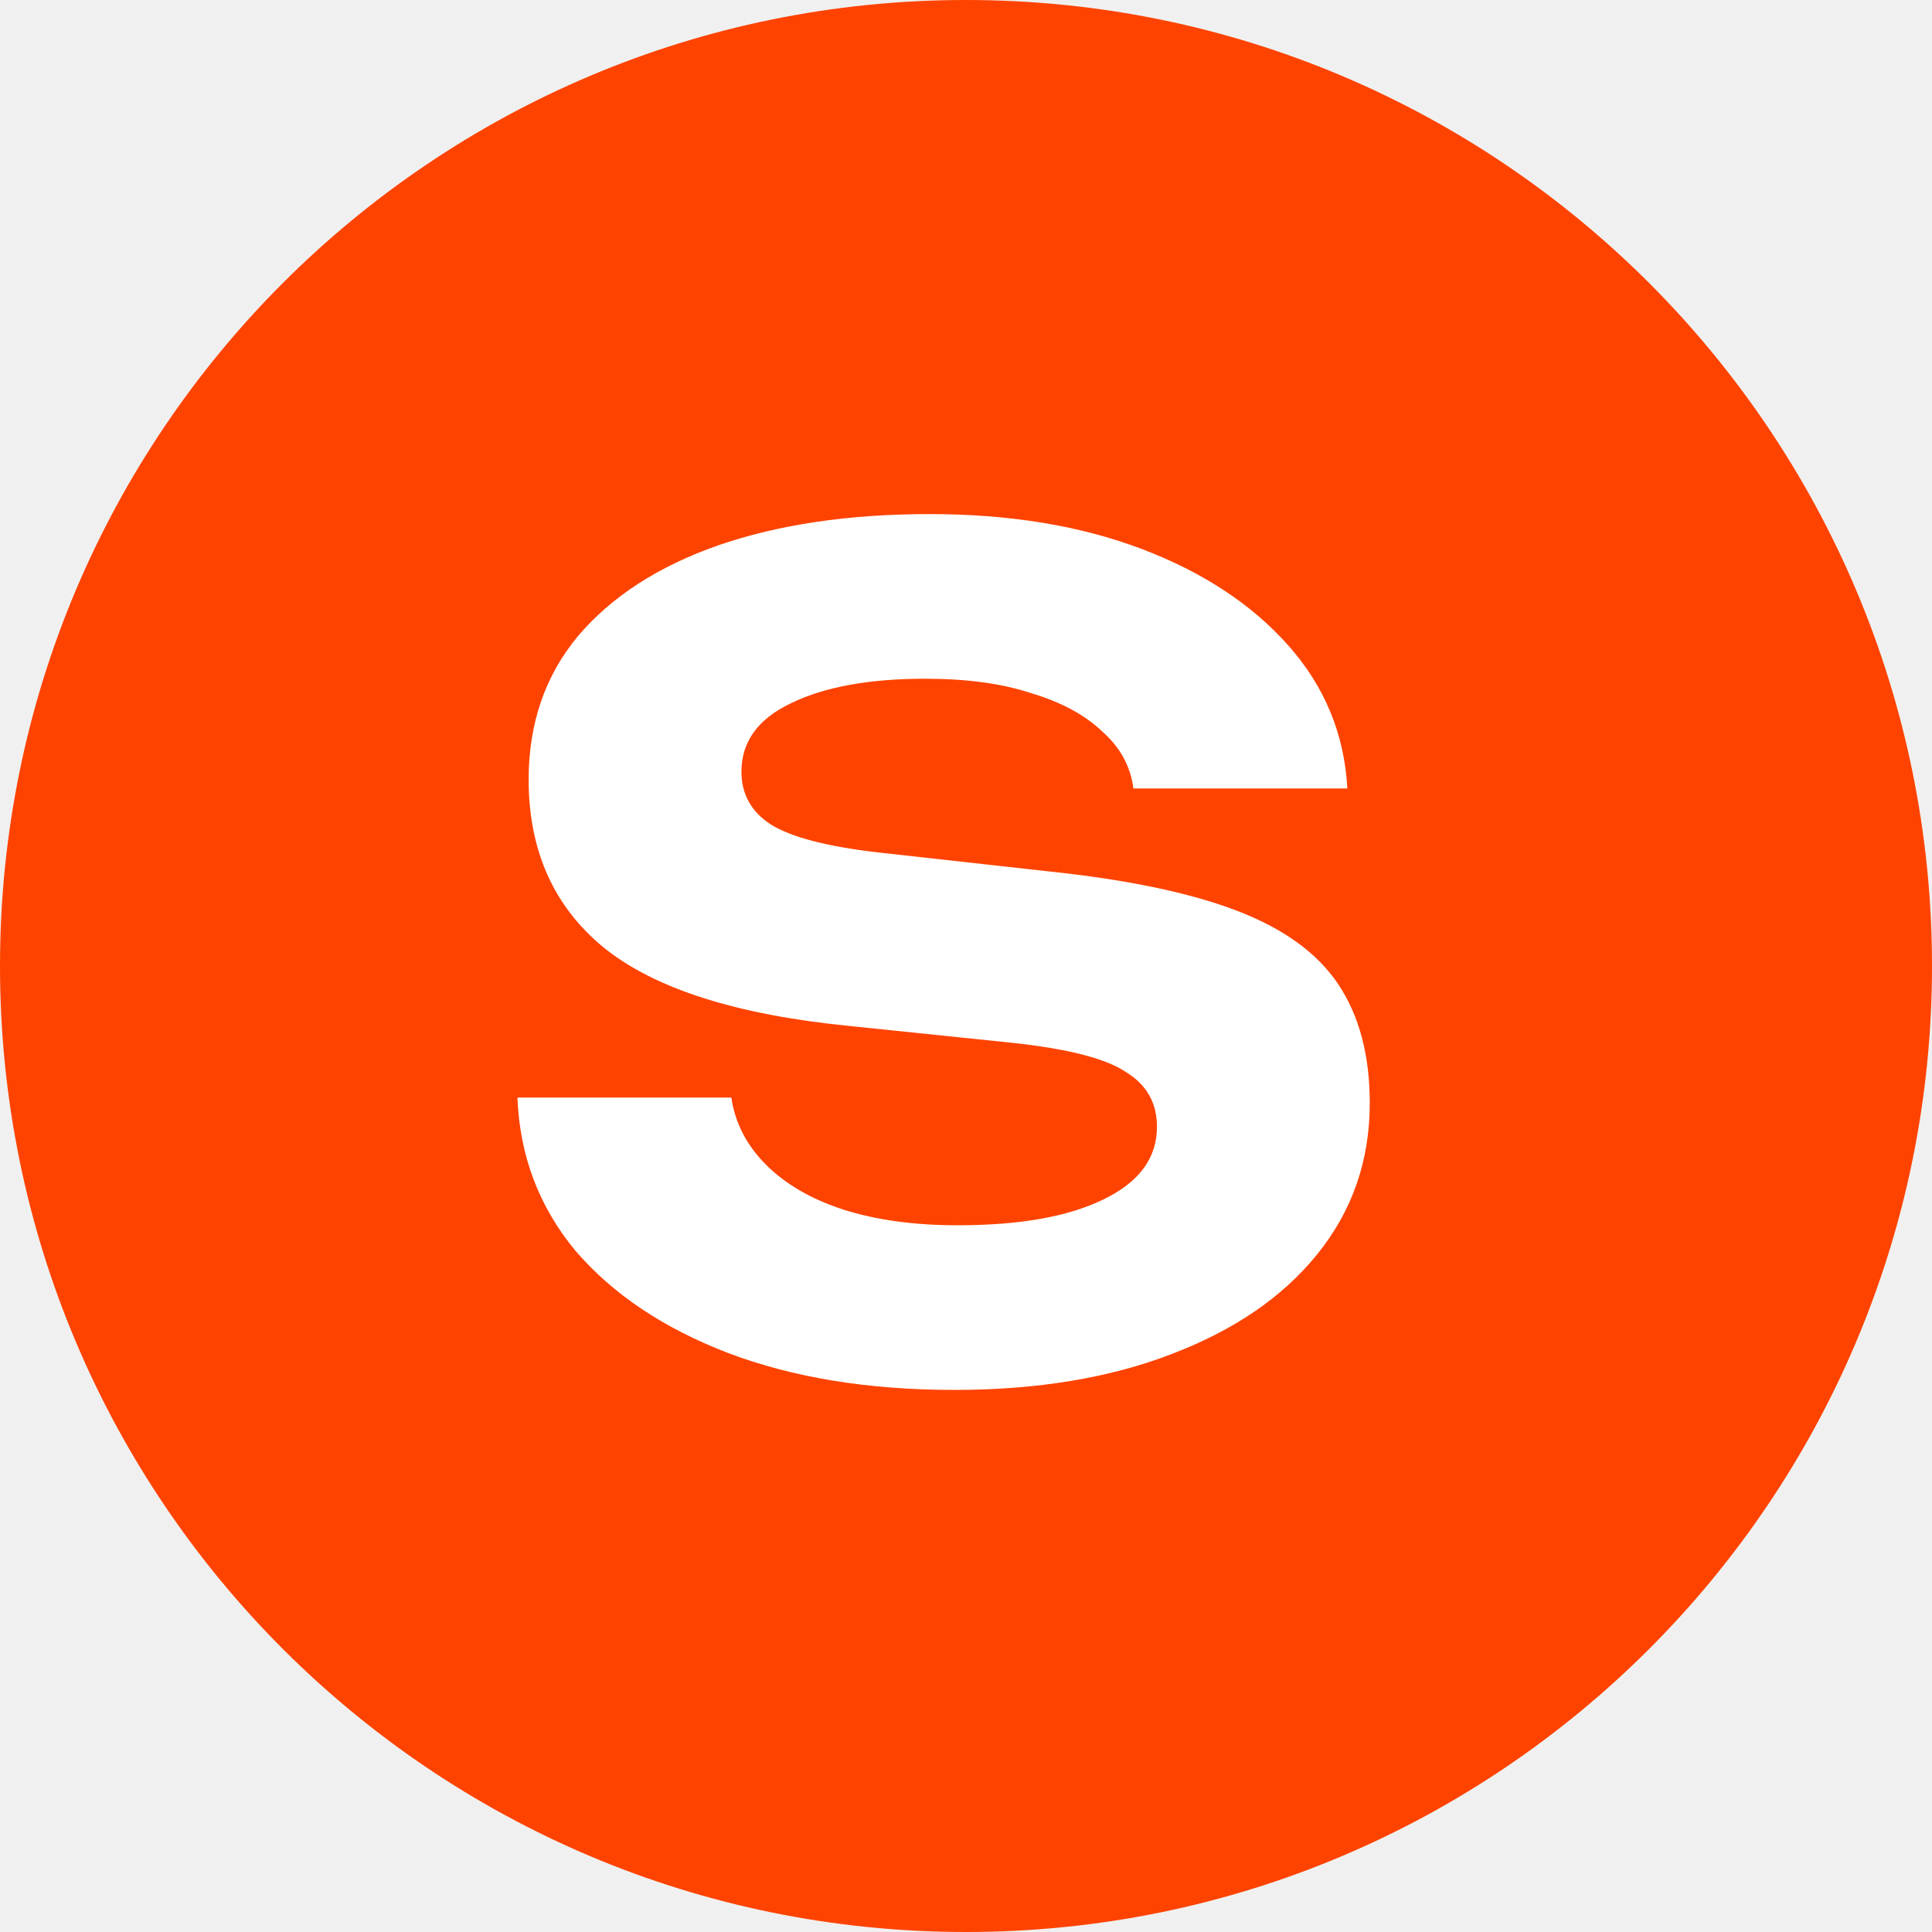
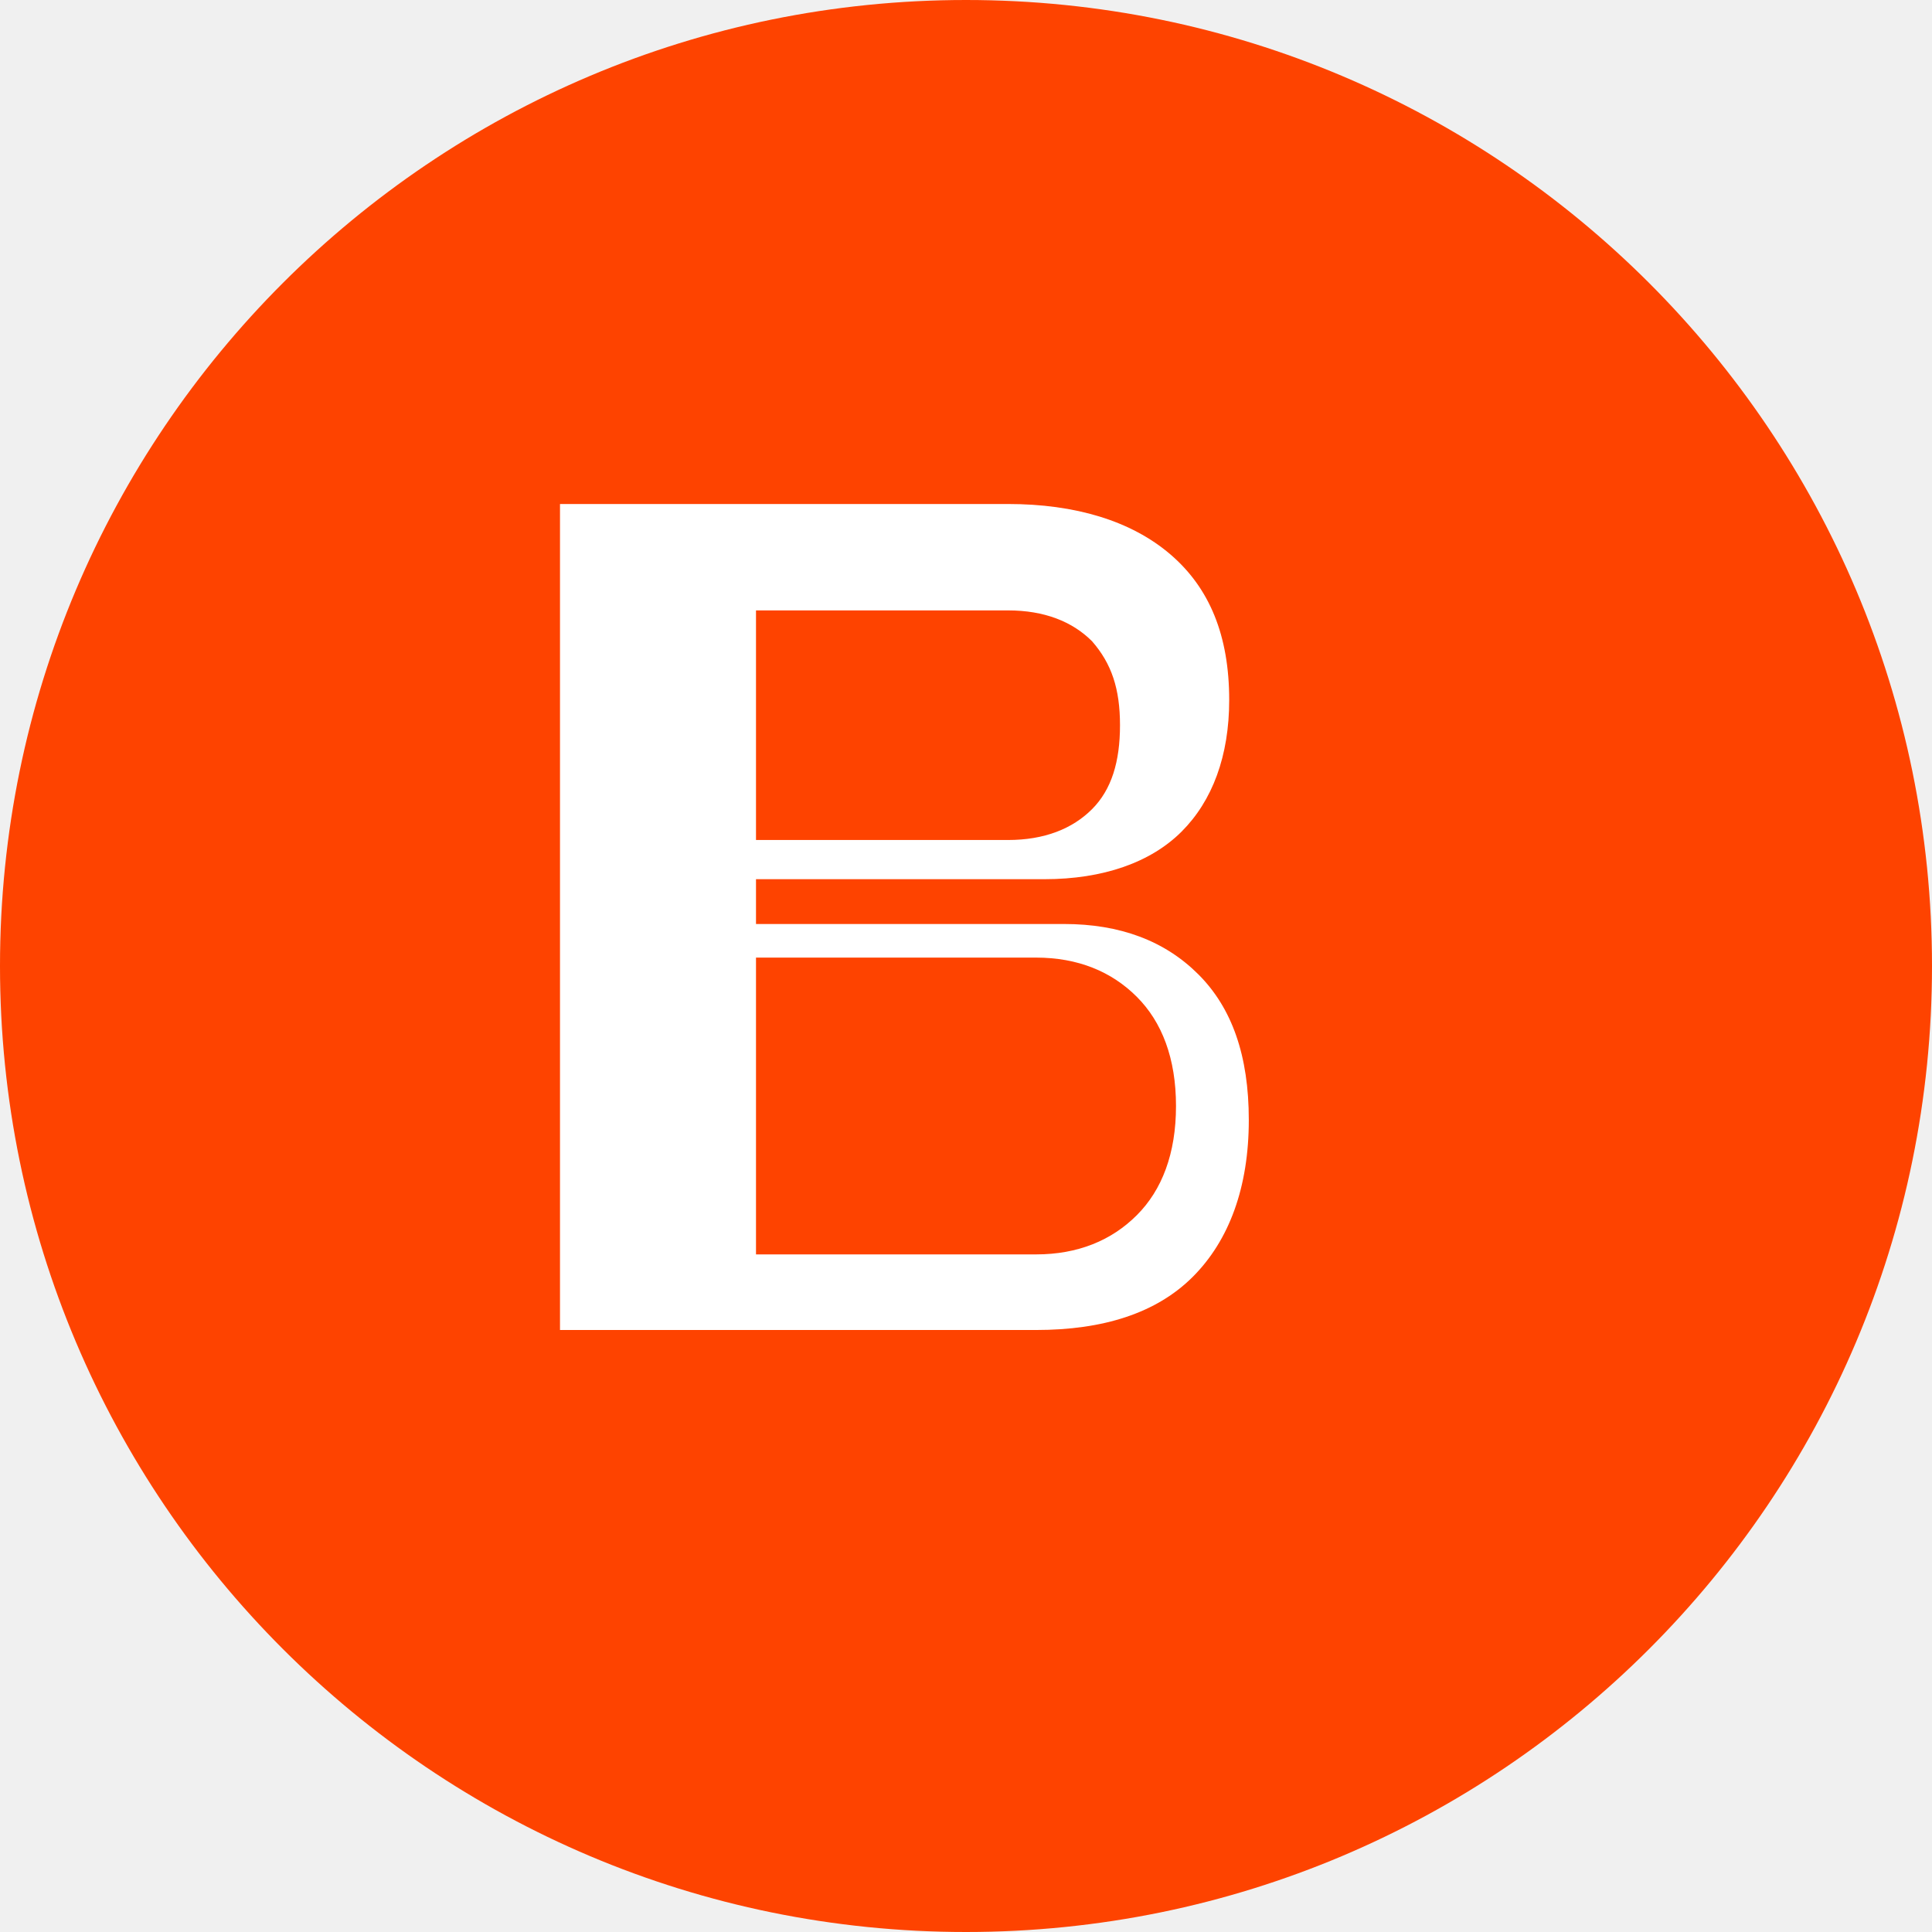
<svg xmlns="http://www.w3.org/2000/svg" width="69" height="69" viewBox="0 0 69 69" fill="none">
  <circle cx="34.5" cy="34.5" r="34.5" fill="#FE4300" />
-   <path d="M18.48 39.2H26.12C26.253 40.107 26.667 40.907 27.36 41.6C28.053 42.293 28.973 42.827 30.12 43.2C31.293 43.573 32.653 43.76 34.2 43.76C36.413 43.76 38.147 43.453 39.4 42.84C40.68 42.227 41.32 41.36 41.32 40.24C41.32 39.387 40.947 38.733 40.2 38.28C39.48 37.8 38.12 37.453 36.12 37.24L30.32 36.64C26.293 36.24 23.373 35.307 21.56 33.84C19.773 32.373 18.88 30.373 18.88 27.84C18.88 25.84 19.467 24.133 20.64 22.72C21.84 21.307 23.507 20.227 25.64 19.48C27.8 18.733 30.32 18.36 33.2 18.36C36.053 18.36 38.573 18.773 40.76 19.6C42.947 20.427 44.693 21.573 46 23.04C47.307 24.507 48.013 26.213 48.12 28.16H40.48C40.373 27.36 40 26.68 39.36 26.12C38.747 25.533 37.907 25.08 36.84 24.76C35.8 24.413 34.533 24.24 33.04 24.24C31.04 24.24 29.44 24.533 28.24 25.12C27.067 25.68 26.48 26.493 26.48 27.56C26.48 28.36 26.827 28.987 27.52 29.44C28.24 29.893 29.507 30.227 31.32 30.44L37.44 31.12C40.24 31.413 42.48 31.88 44.16 32.52C45.84 33.16 47.053 34.04 47.8 35.16C48.547 36.28 48.92 37.693 48.92 39.4C48.92 41.453 48.293 43.253 47.04 44.8C45.813 46.32 44.08 47.507 41.84 48.36C39.627 49.213 37.04 49.64 34.08 49.64C31.013 49.64 28.32 49.2 26 48.32C23.707 47.44 21.893 46.227 20.56 44.68C19.253 43.107 18.56 41.28 18.48 39.2Z" fill="white" />
+   <path d="M20 18H36C38.4 18 40.4 18.6 41.8 19.8C43.2 21 43.9 22.7 43.9 25C43.9 27 43.3 28.6 42.2 29.7C41.1 30.8 39.4 31.4 37.3 31.4H27V33H38C40 33 41.6 33.6 42.8 34.8C44 36 44.6 37.7 44.6 40C44.6 42.4 43.9 44.3 42.6 45.6C41.3 46.9 39.4 47.5 37 47.5H20V18ZM27 25V30H36C37.3 30 38.3 29.6 39 28.9C39.7 28.2 40 27.2 40 25.9C40 24.6 39.7 23.7 39 22.9C38.3 22.2 37.3 21.8 36 21.8H27V25ZM27 33.5V44.8H37C38.5 44.8 39.7 44.3 40.6 43.4C41.5 42.5 42 41.2 42 39.5C42 37.8 41.5 36.5 40.6 35.6C39.7 34.7 38.5 34.2 37 34.2H27V33.5Z" fill="white" />
</svg>
